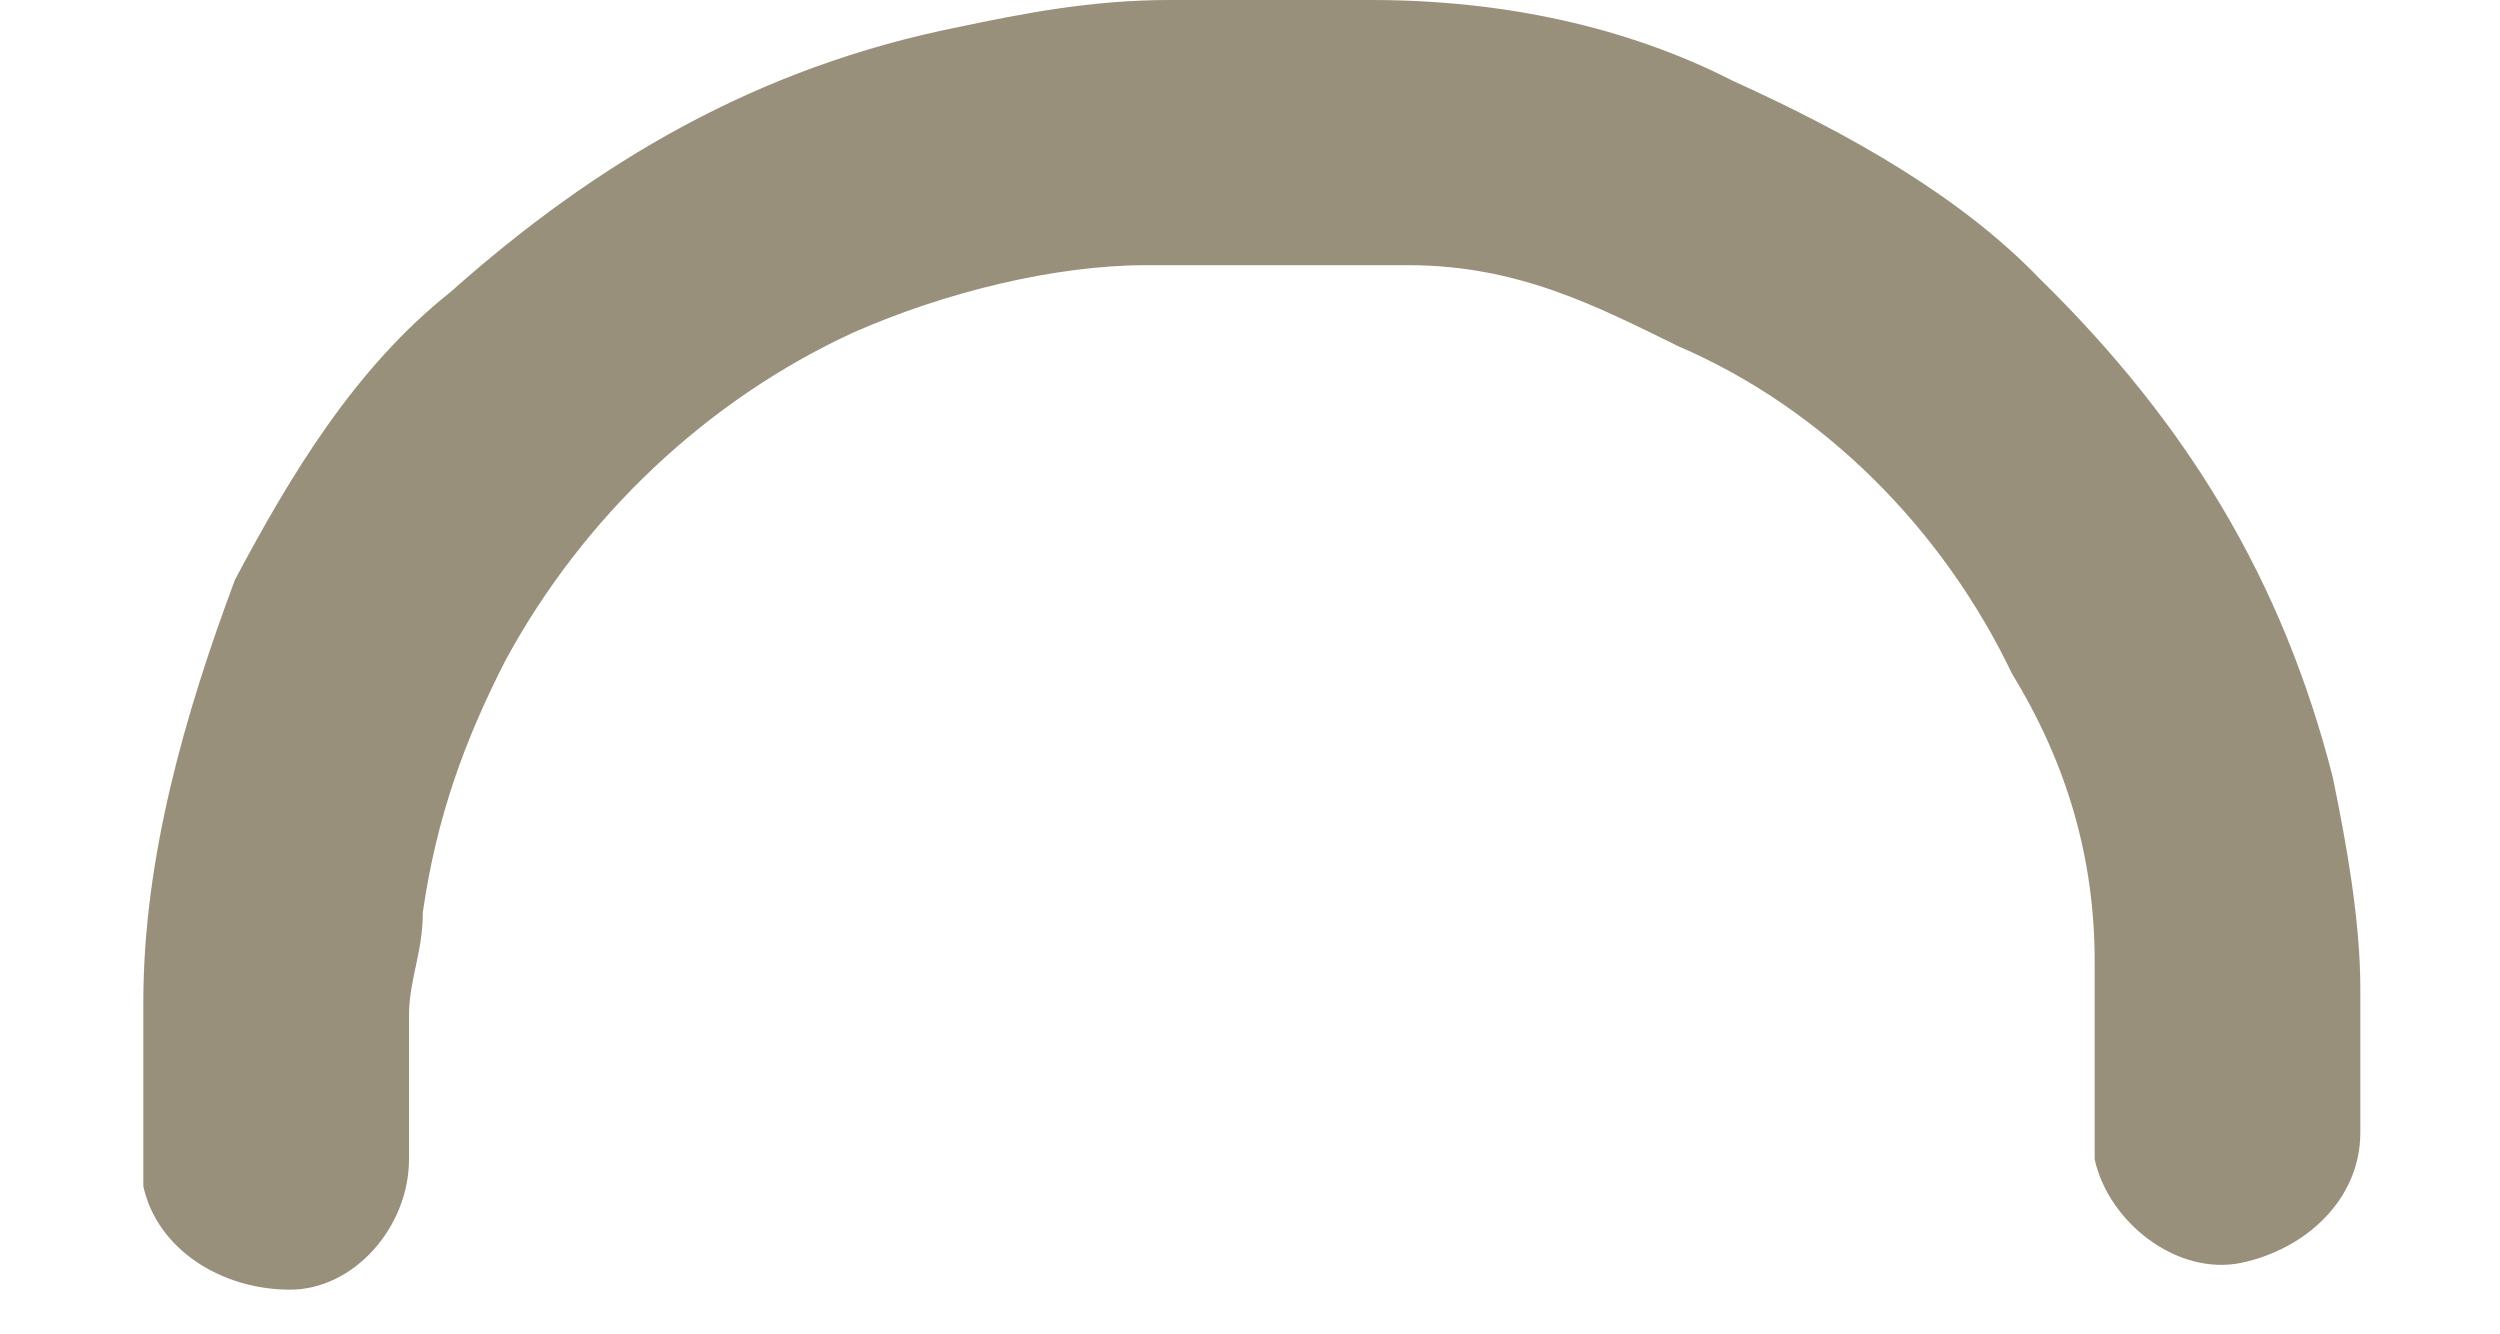
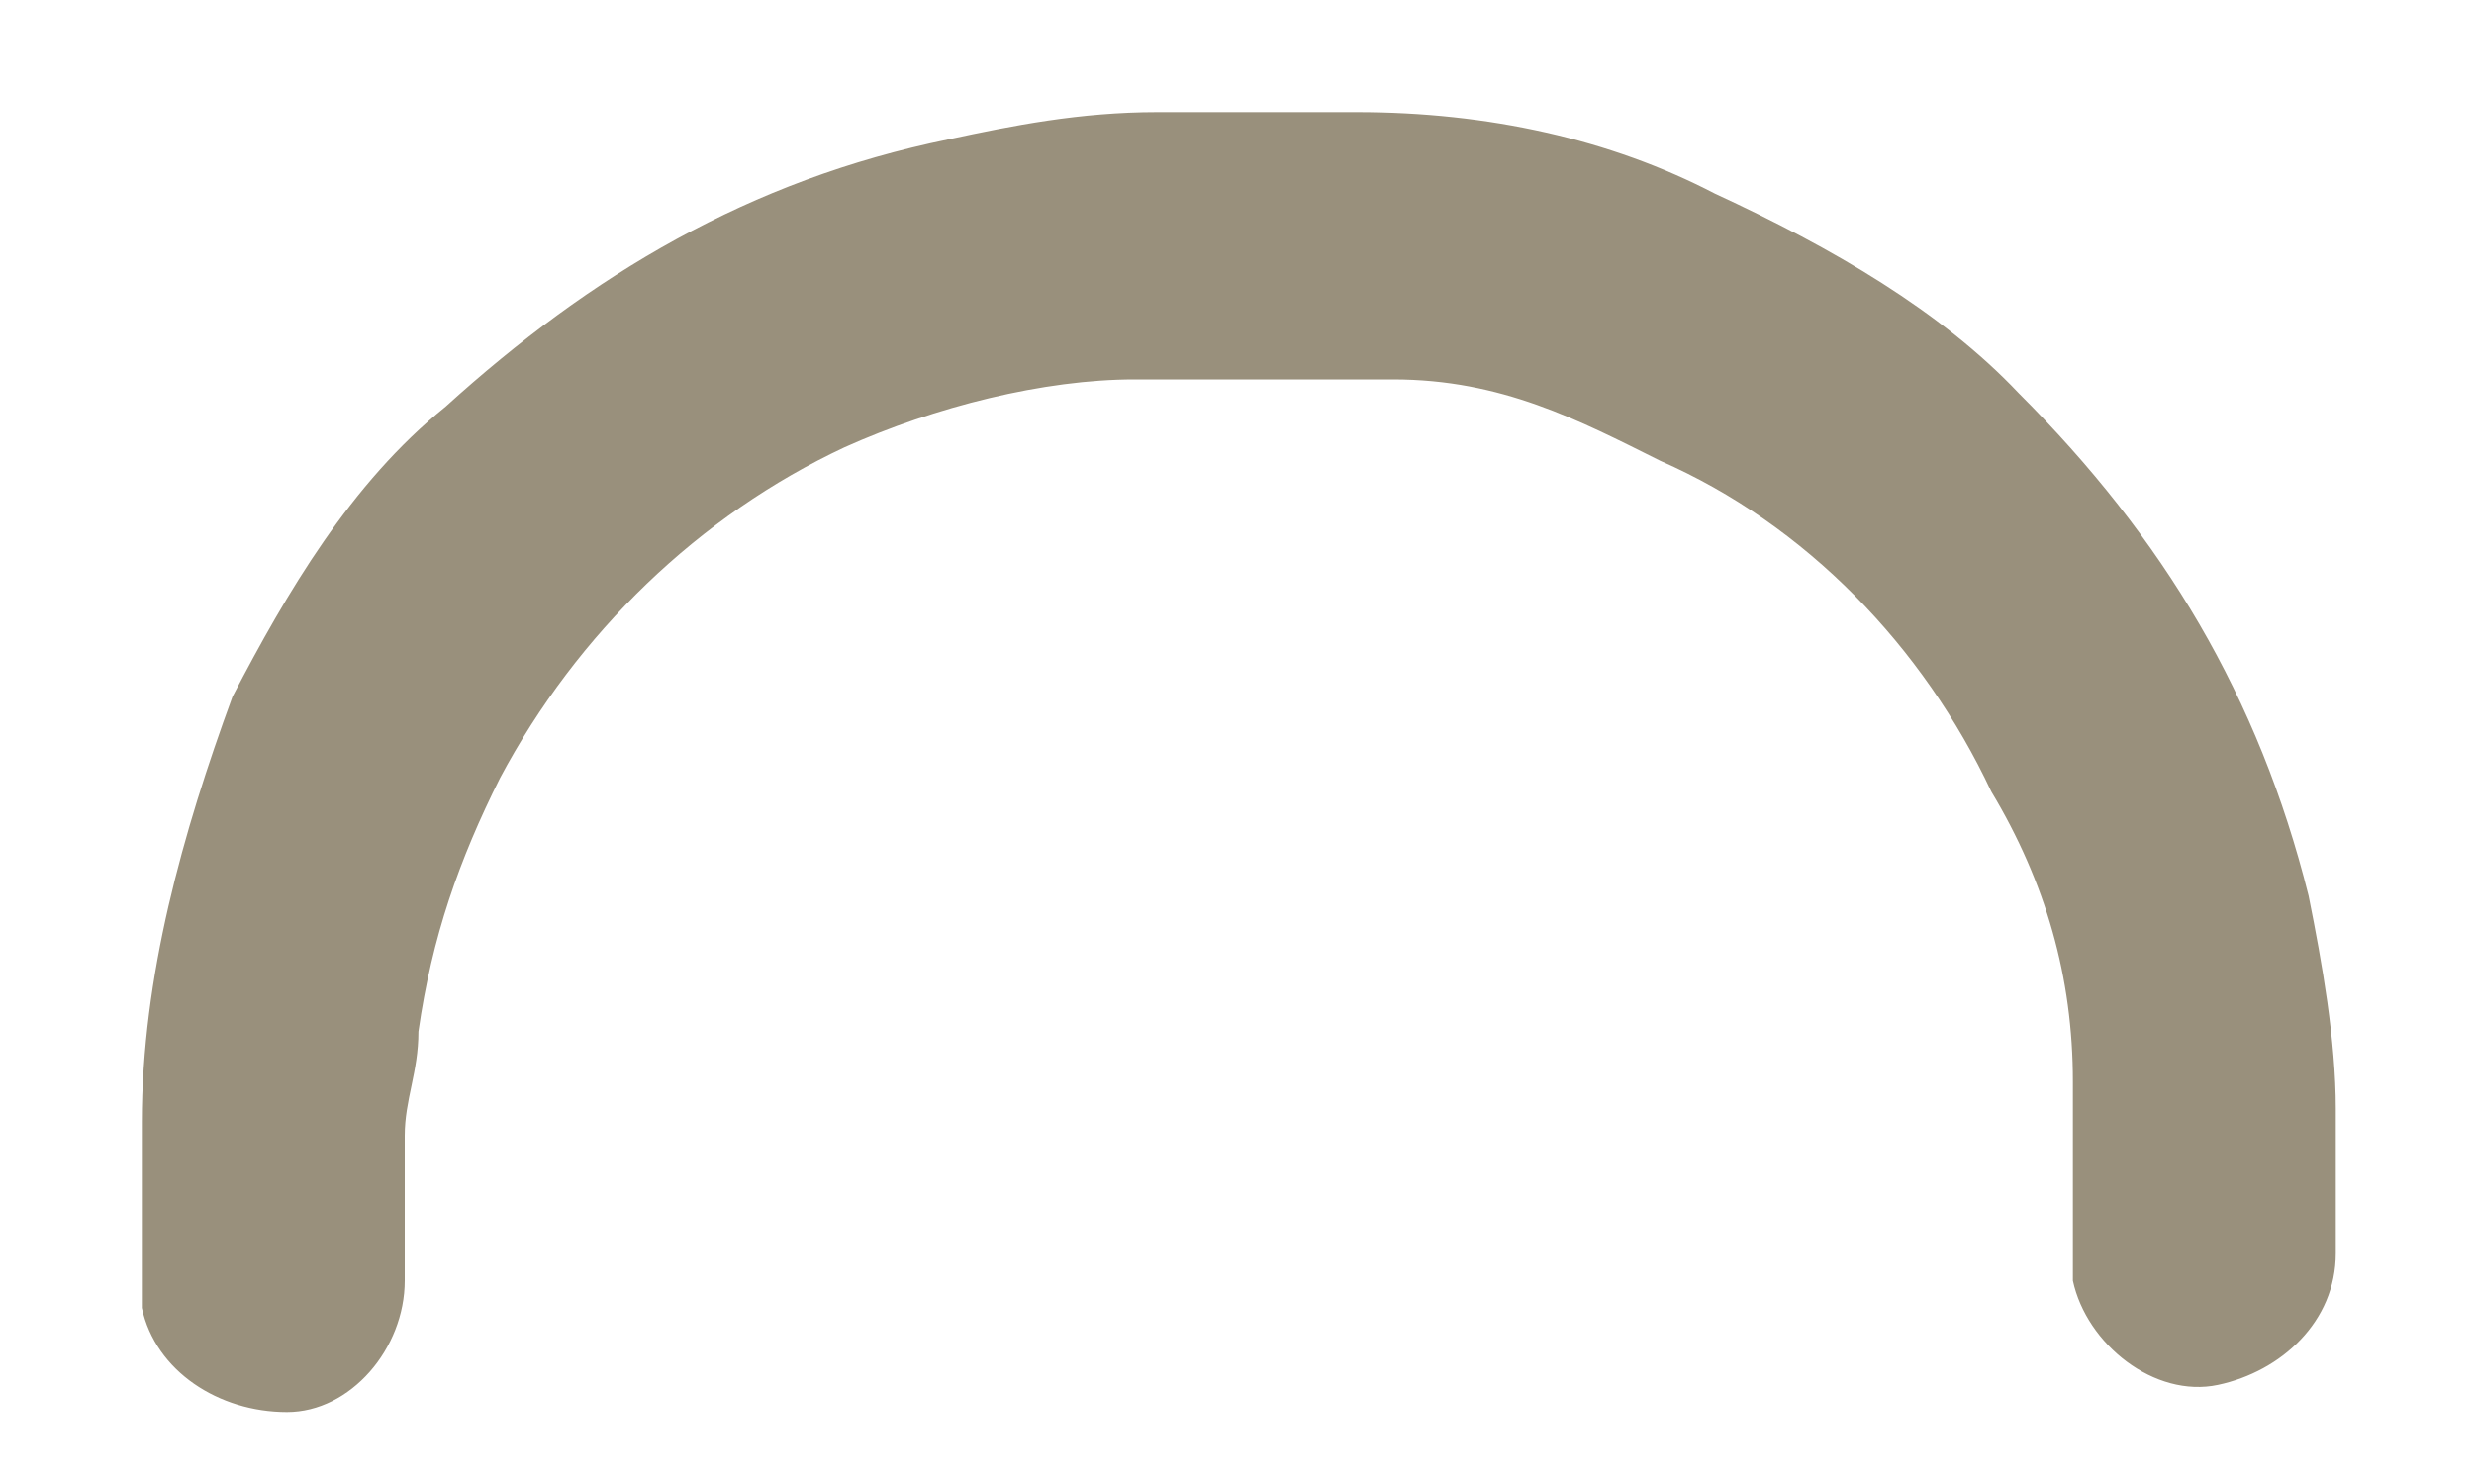
- <svg xmlns="http://www.w3.org/2000/svg" width="15" height="8" viewBox="0 0 15 8" fill="none">
-   <path d="M7.676 1.591C6.879 1.591 7.127 1.591 6.879 1.591C6.329 1.591 5.67 1.753 5.12 1.995C4.241 2.4 3.499 3.101 3.032 3.964C2.784 4.449 2.619 4.907 2.537 5.473C2.537 5.716 2.454 5.878 2.454 6.094C2.454 6.417 2.454 6.66 2.454 6.956C2.454 7.361 2.125 7.738 1.74 7.738C1.328 7.738 0.943 7.496 0.86 7.118C0.86 7.037 0.86 7.037 0.86 6.956C0.86 6.633 0.86 6.336 0.86 6.013C0.86 5.15 1.108 4.287 1.41 3.478C1.74 2.858 2.125 2.211 2.702 1.753C3.581 0.971 4.543 0.404 5.752 0.162C6.137 0.081 6.549 0 7.017 0C7.429 0 7.814 0 8.226 0C9.023 0 9.765 0.162 10.397 0.485C11.112 0.809 11.771 1.186 12.238 1.672C13.118 2.534 13.695 3.478 13.997 4.665C14.08 5.069 14.162 5.527 14.162 5.932C14.162 6.255 14.162 6.552 14.162 6.795C14.162 7.199 13.832 7.496 13.448 7.577C13.063 7.657 12.651 7.334 12.568 6.956C12.568 6.875 12.568 6.875 12.568 6.795C12.568 6.471 12.568 6.094 12.568 5.77C12.568 5.15 12.403 4.584 12.073 4.044C11.661 3.182 10.947 2.454 10.067 2.076C9.572 1.833 9.105 1.591 8.446 1.591C8.226 1.591 7.676 1.591 7.676 1.591Z" fill="#99907C" />
+ <svg xmlns="http://www.w3.org/2000/svg" width="15" height="9" viewBox="0 0 15 9" fill="none">
+   <path d="M7.676 2.301C6.879 2.301 7.127 2.301 6.879 2.301C6.329 2.301 5.67 2.466 5.12 2.713C4.241 3.125 3.499 3.839 3.032 4.718C2.784 5.213 2.619 5.68 2.537 6.256C2.537 6.504 2.454 6.668 2.454 6.888C2.454 7.218 2.454 7.465 2.454 7.767C2.454 8.179 2.125 8.564 1.74 8.564C1.328 8.564 0.943 8.317 0.86 7.932C0.86 7.85 0.86 7.85 0.86 7.767C0.86 7.438 0.86 7.135 0.86 6.806C0.86 5.927 1.108 5.048 1.41 4.224C1.74 3.592 2.125 2.932 2.702 2.466C3.581 1.669 4.543 1.092 5.752 0.845C6.137 0.762 6.549 0.68 7.017 0.68C7.429 0.68 7.814 0.68 8.226 0.68C9.023 0.68 9.765 0.845 10.397 1.174C11.112 1.504 11.771 1.889 12.238 2.383C13.118 3.262 13.695 4.224 13.997 5.432C14.08 5.844 14.162 6.311 14.162 6.723C14.162 7.053 14.162 7.355 14.162 7.602C14.162 8.014 13.832 8.317 13.448 8.399C13.063 8.481 12.651 8.152 12.568 7.767C12.568 7.685 12.568 7.685 12.568 7.602C12.568 7.273 12.568 6.888 12.568 6.559C12.568 5.927 12.403 5.35 12.073 4.8C11.661 3.921 10.947 3.18 10.067 2.795C9.572 2.548 9.105 2.301 8.446 2.301C8.226 2.301 7.676 2.301 7.676 2.301Z" fill="#99907C" />
</svg>
